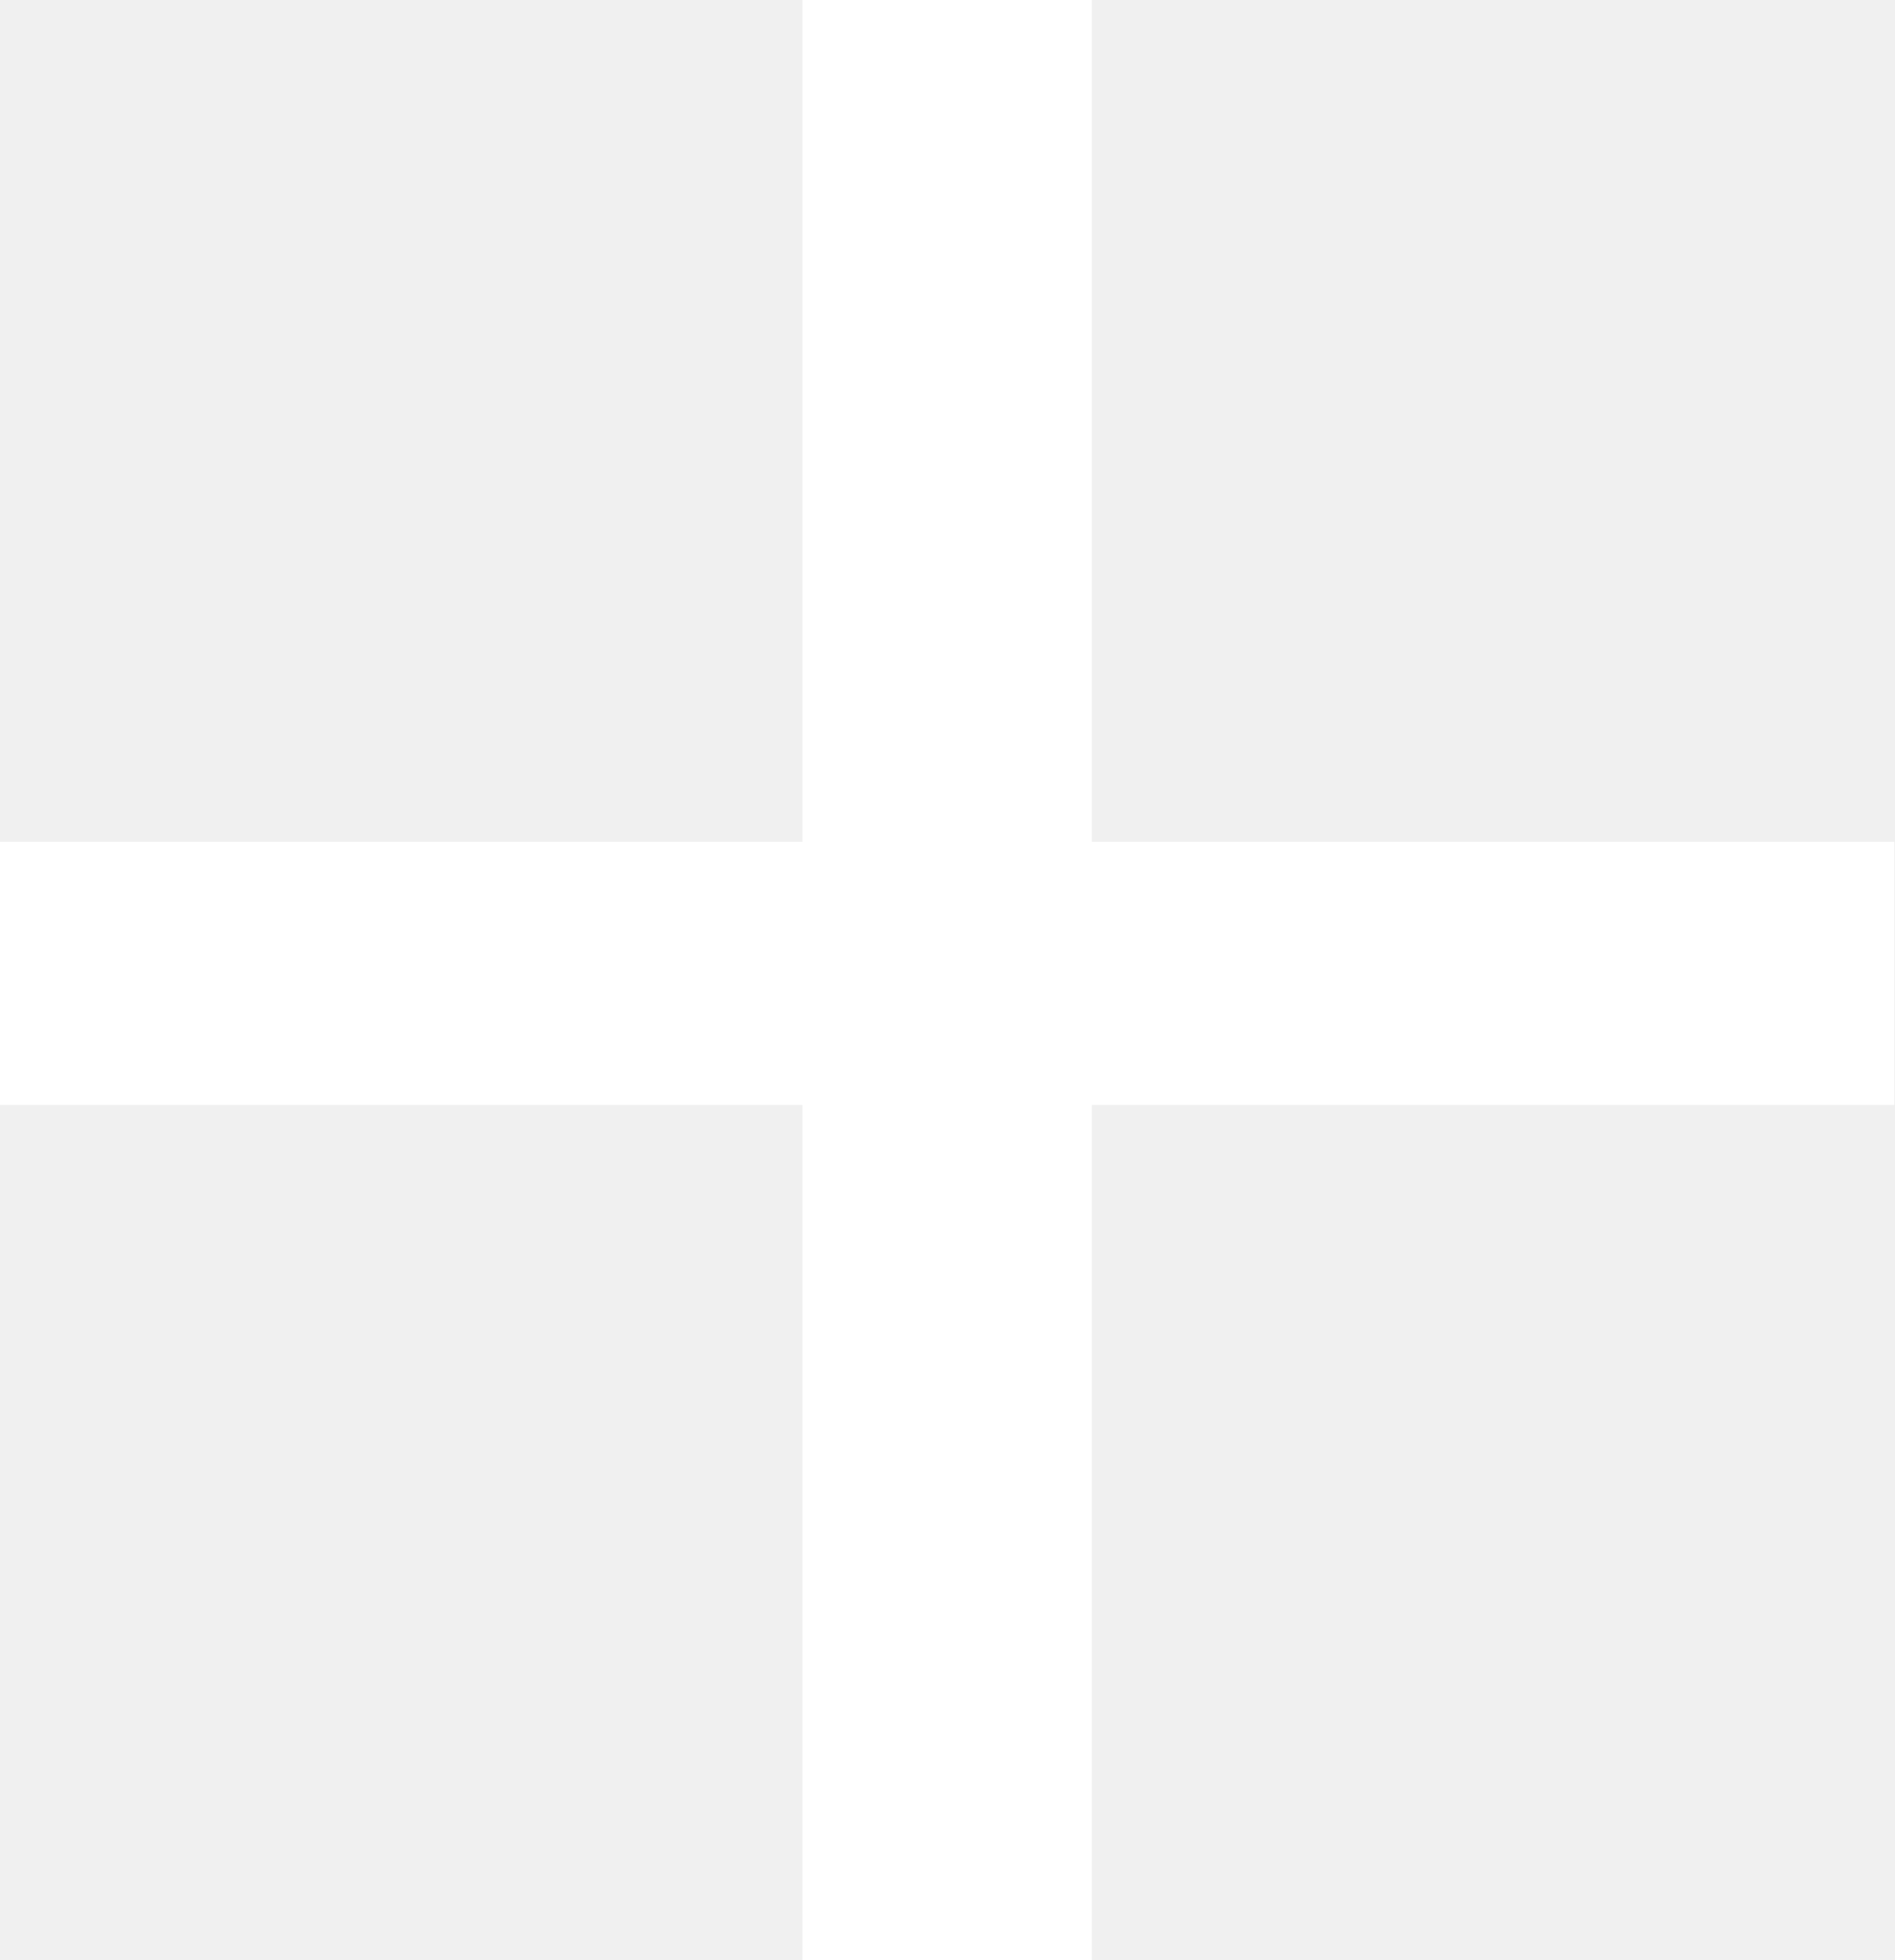
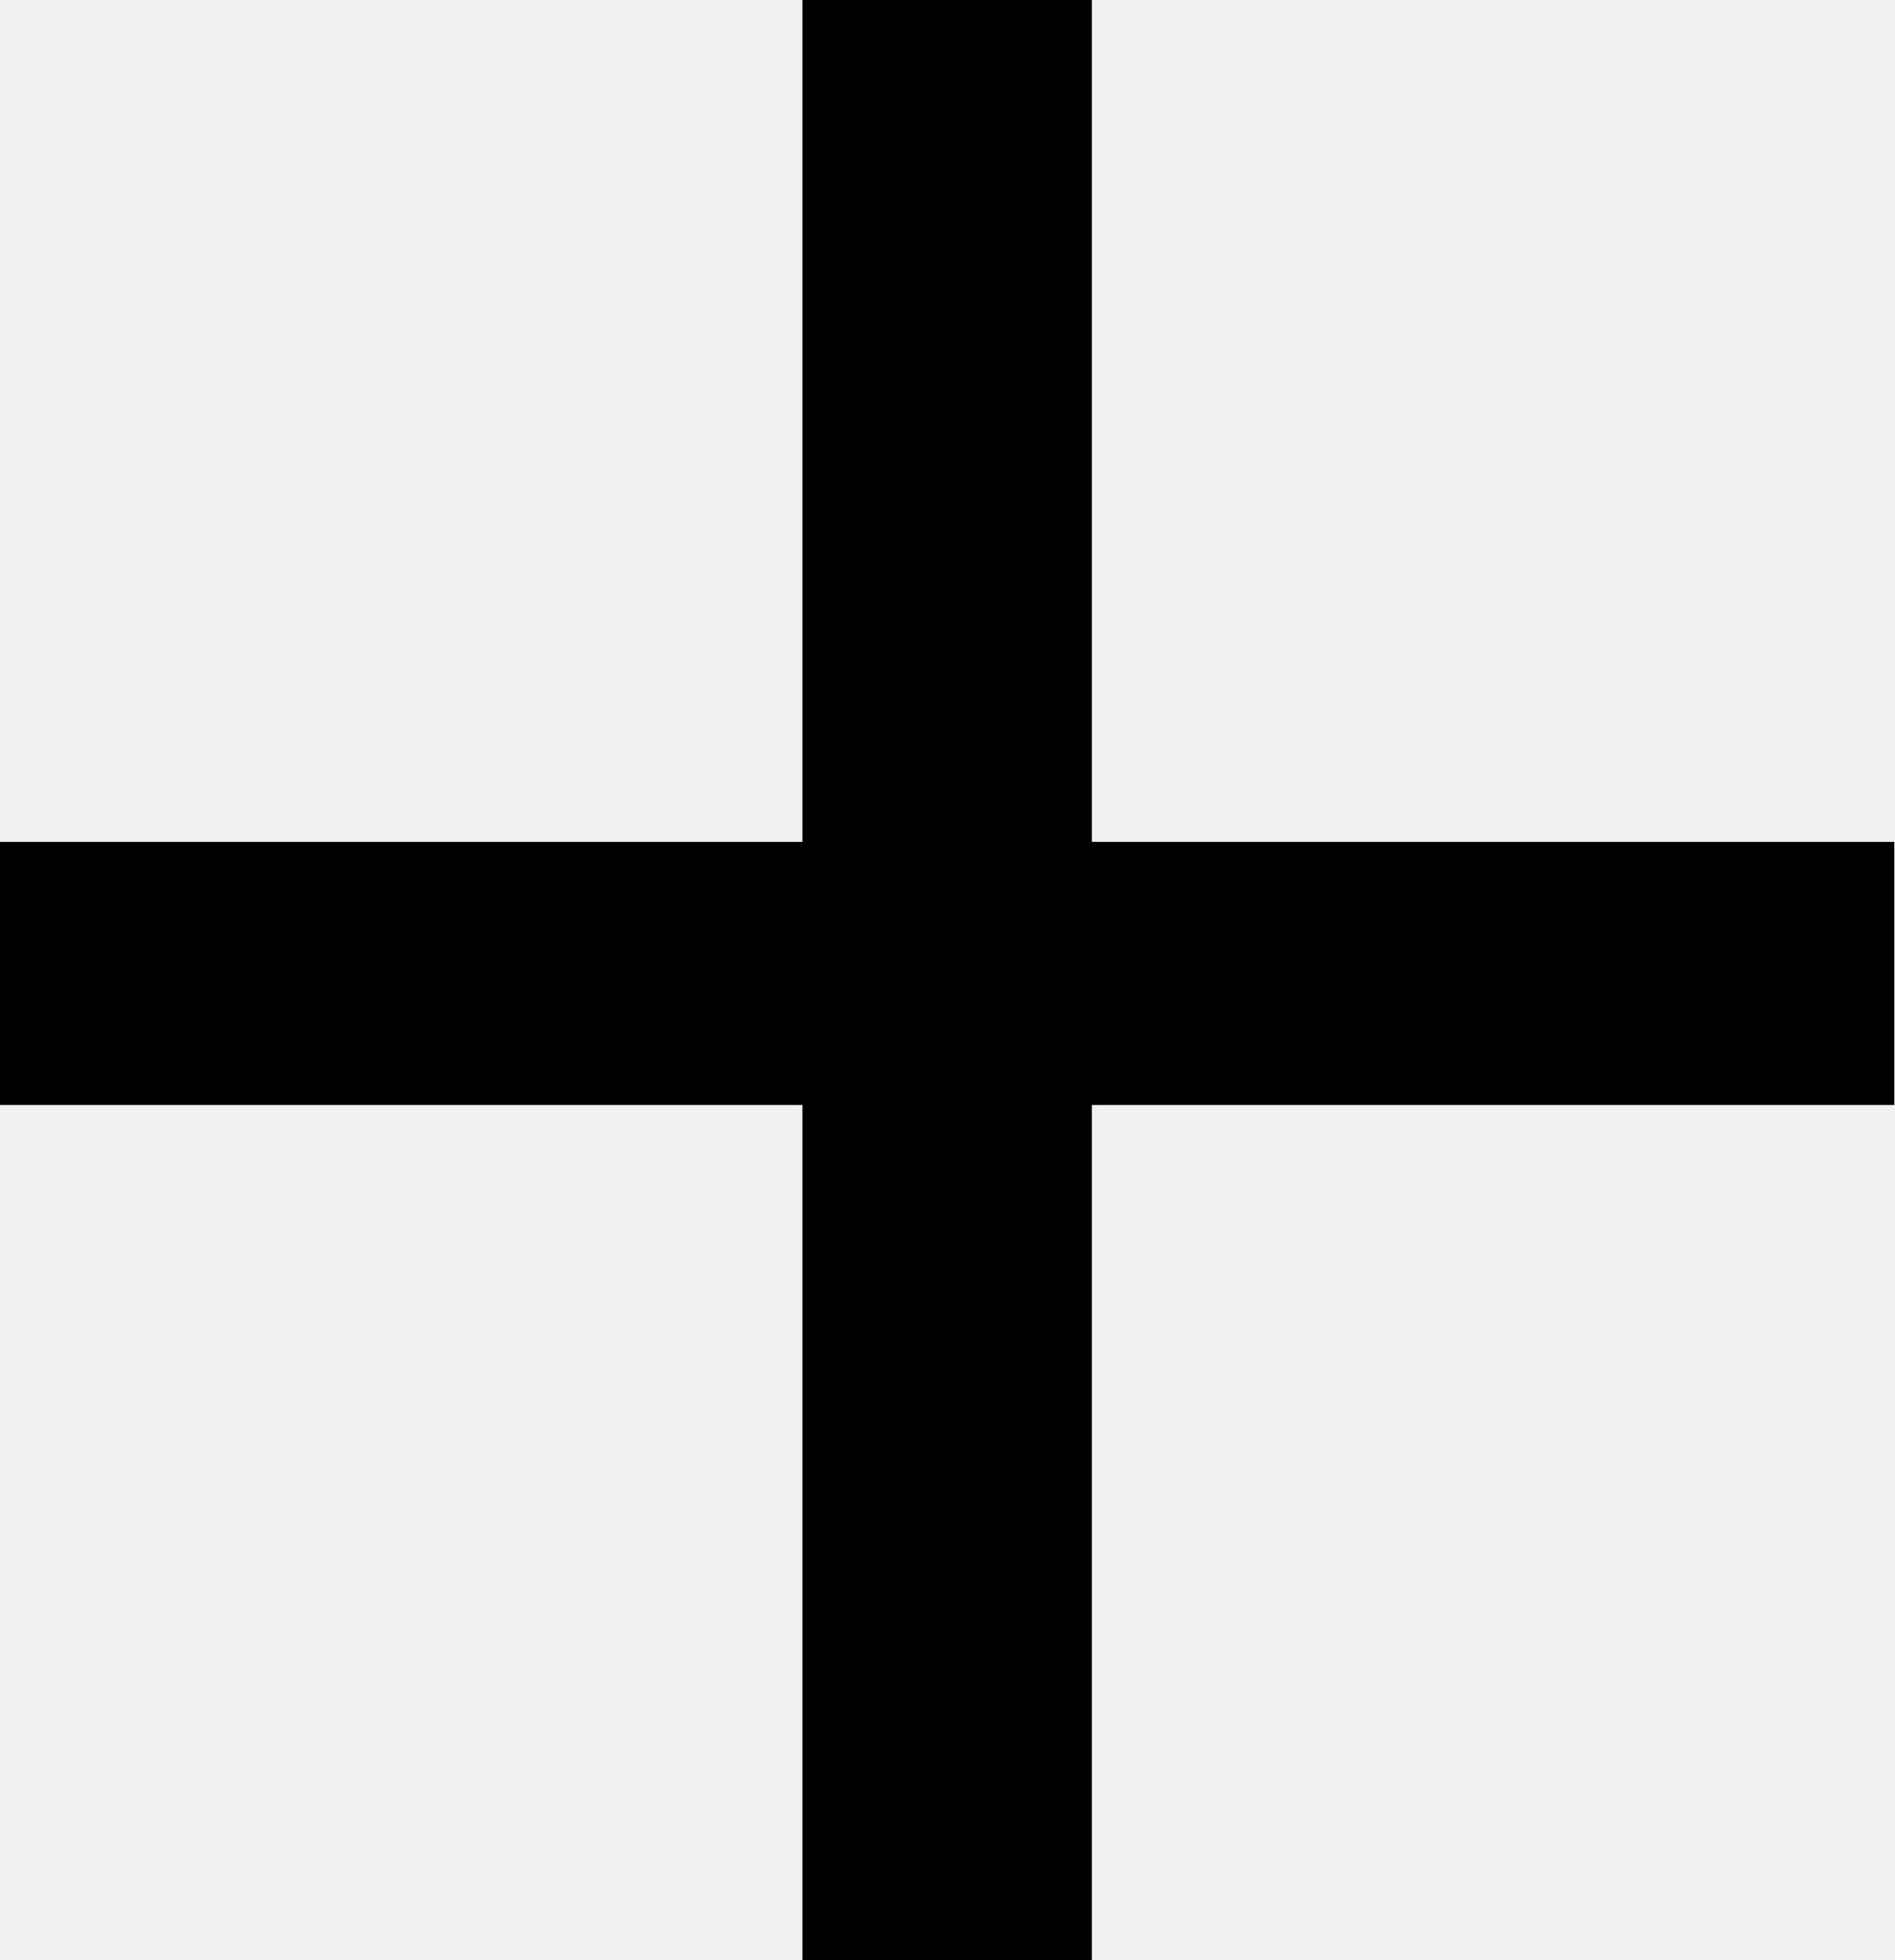
<svg xmlns="http://www.w3.org/2000/svg" version="1.1" id="Layer_1" x="0px" y="0px" viewBox="0 0 14.4 14.9" style="enable-background:new 0 0 14.4 14.9;" xml:space="preserve">
-   <style type="text/css">
- 	.st0{fill-rule:evenodd;clip-rule:evenodd;fill:#FFFFFF;}
- </style>
-   <g id="Page-1">
-     <g>
-       <polygon class="st0" points="14.4,8.4 8.3,8.4 8.3,14.9 6.1,14.9 6.1,8.4 0,8.4 0,6.4 6.1,6.4 6.1,0 8.3,0 8.3,6.4 14.4,6.4   " />
-     </g>
+   <g>
+     <polygon class="st0" points="14.4,8.4 8.3,8.4 8.3,14.9 6.1,14.9 6.1,8.4 0,8.4 0,6.4 6.1,6.4 6.1,0 8.3,0 8.3,6.4 14.4,6.4   " />
  </g>
</svg>
